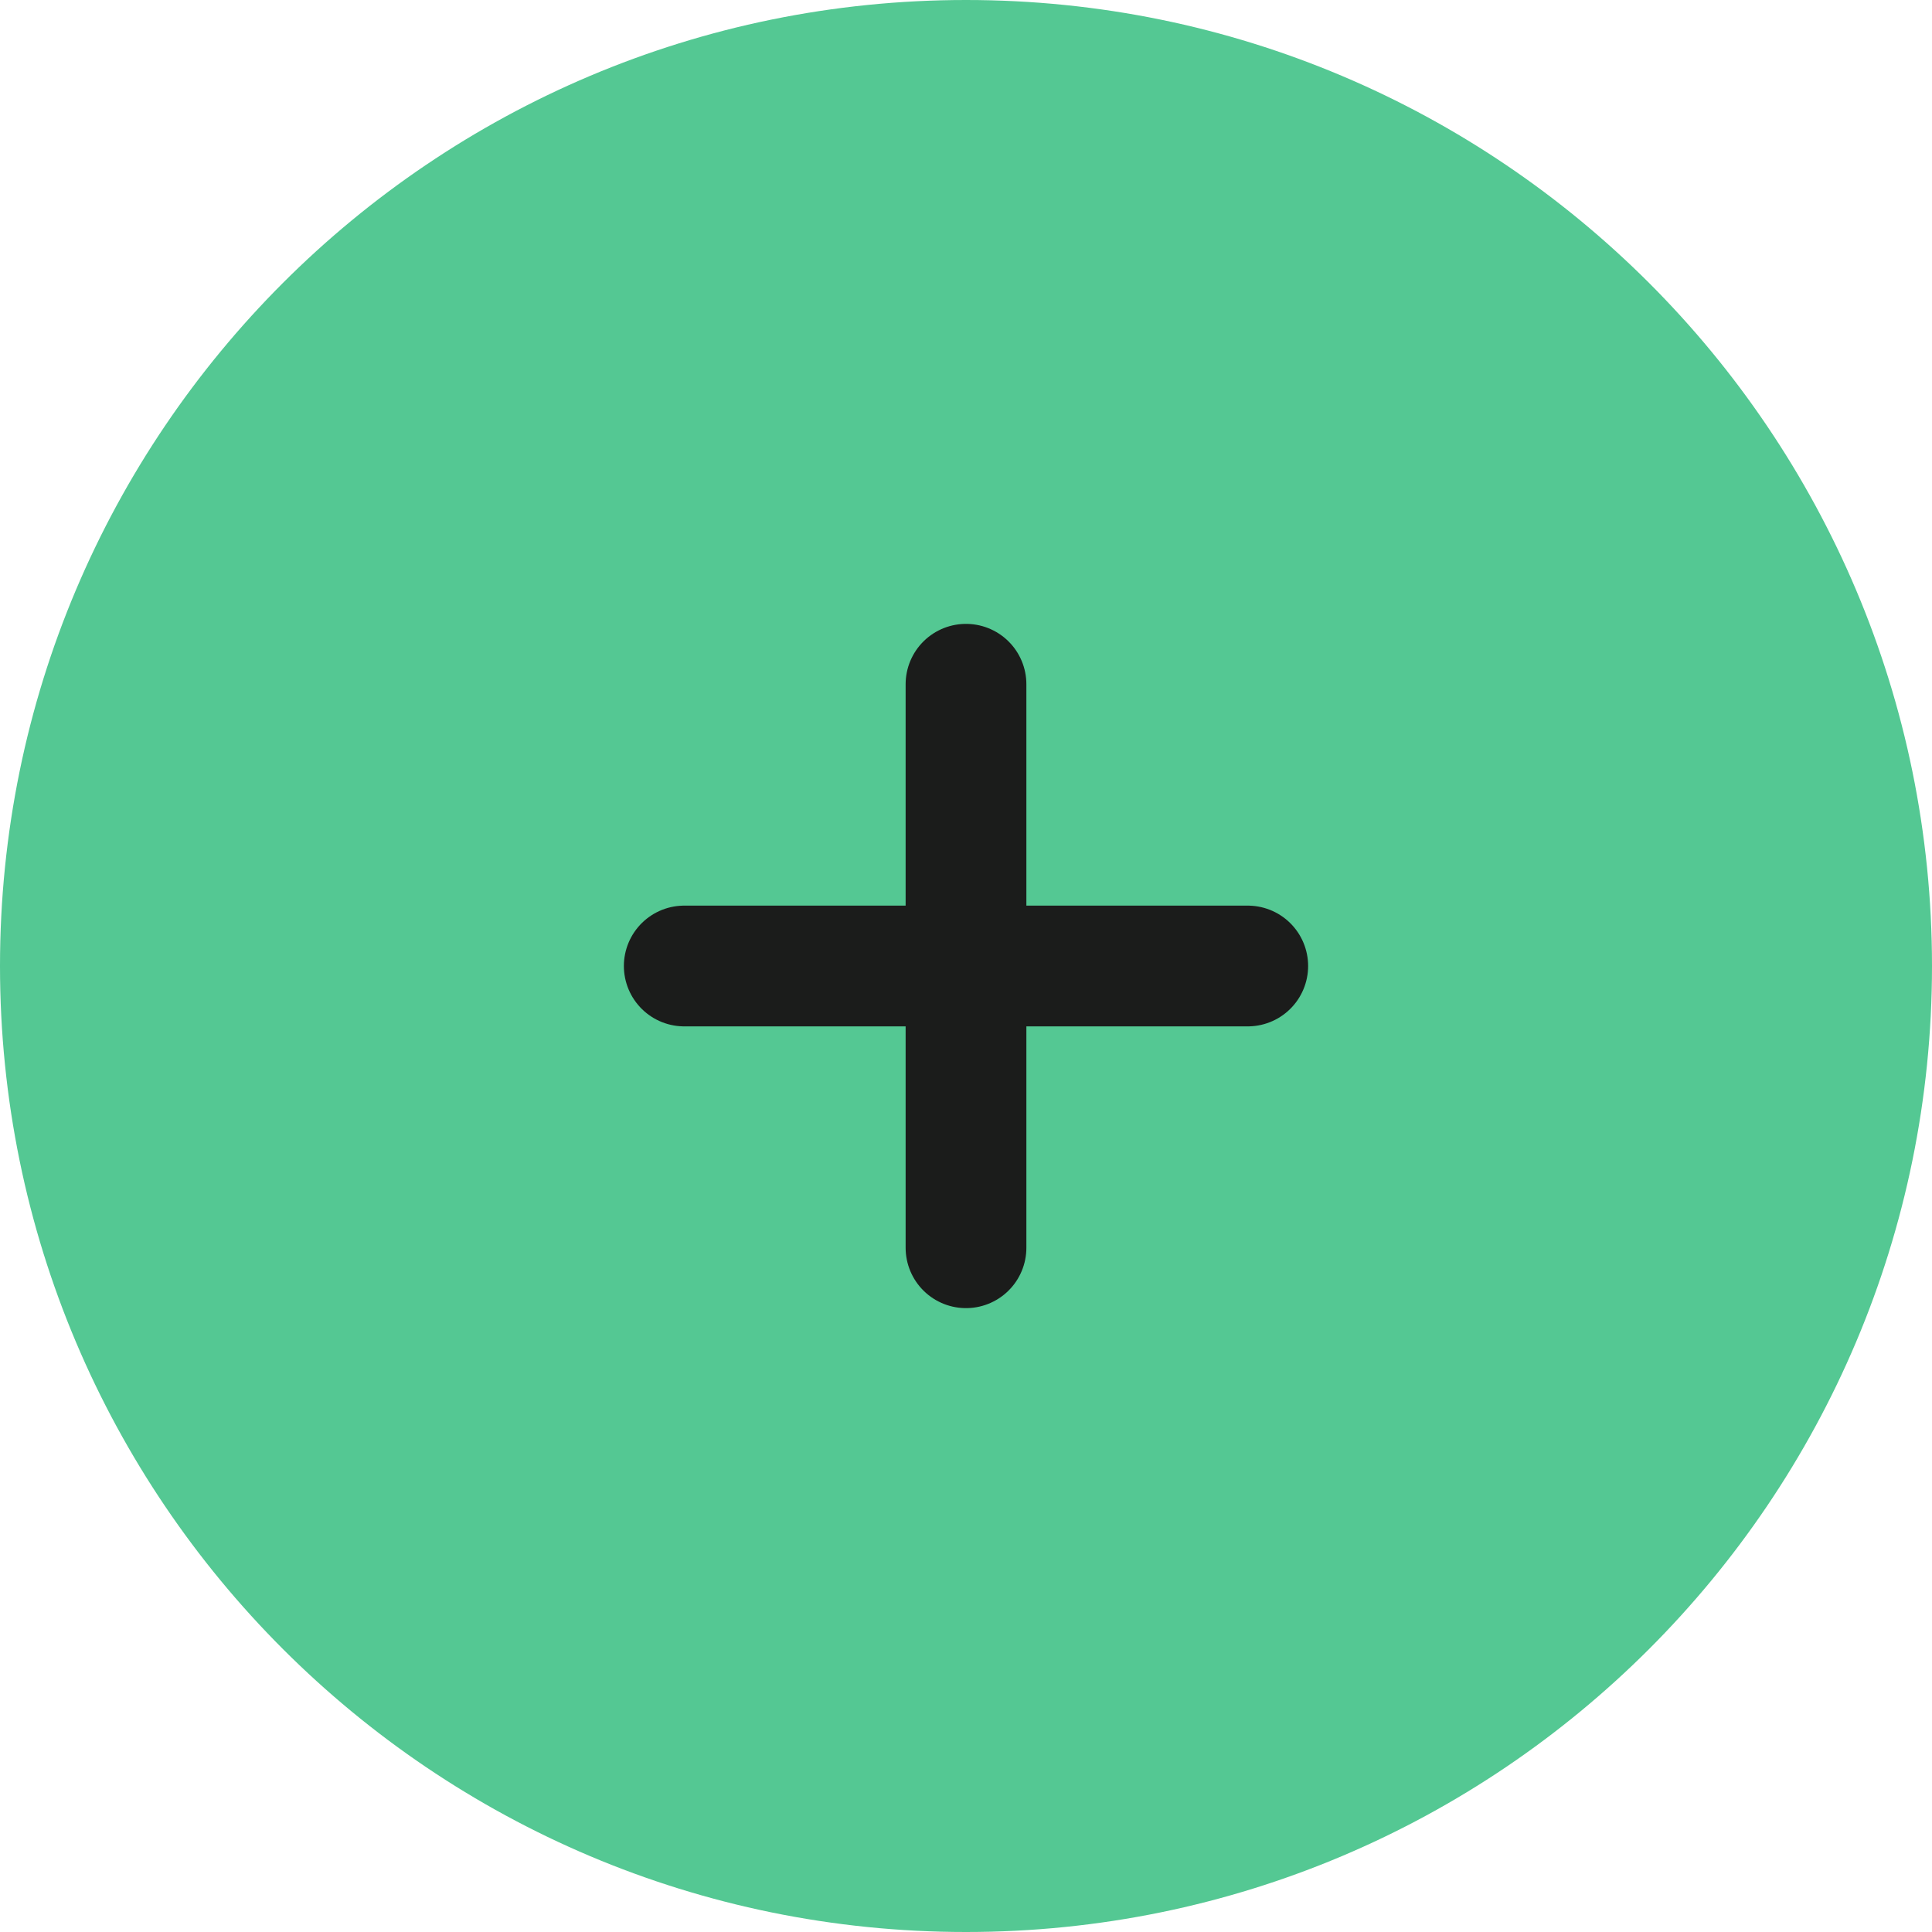
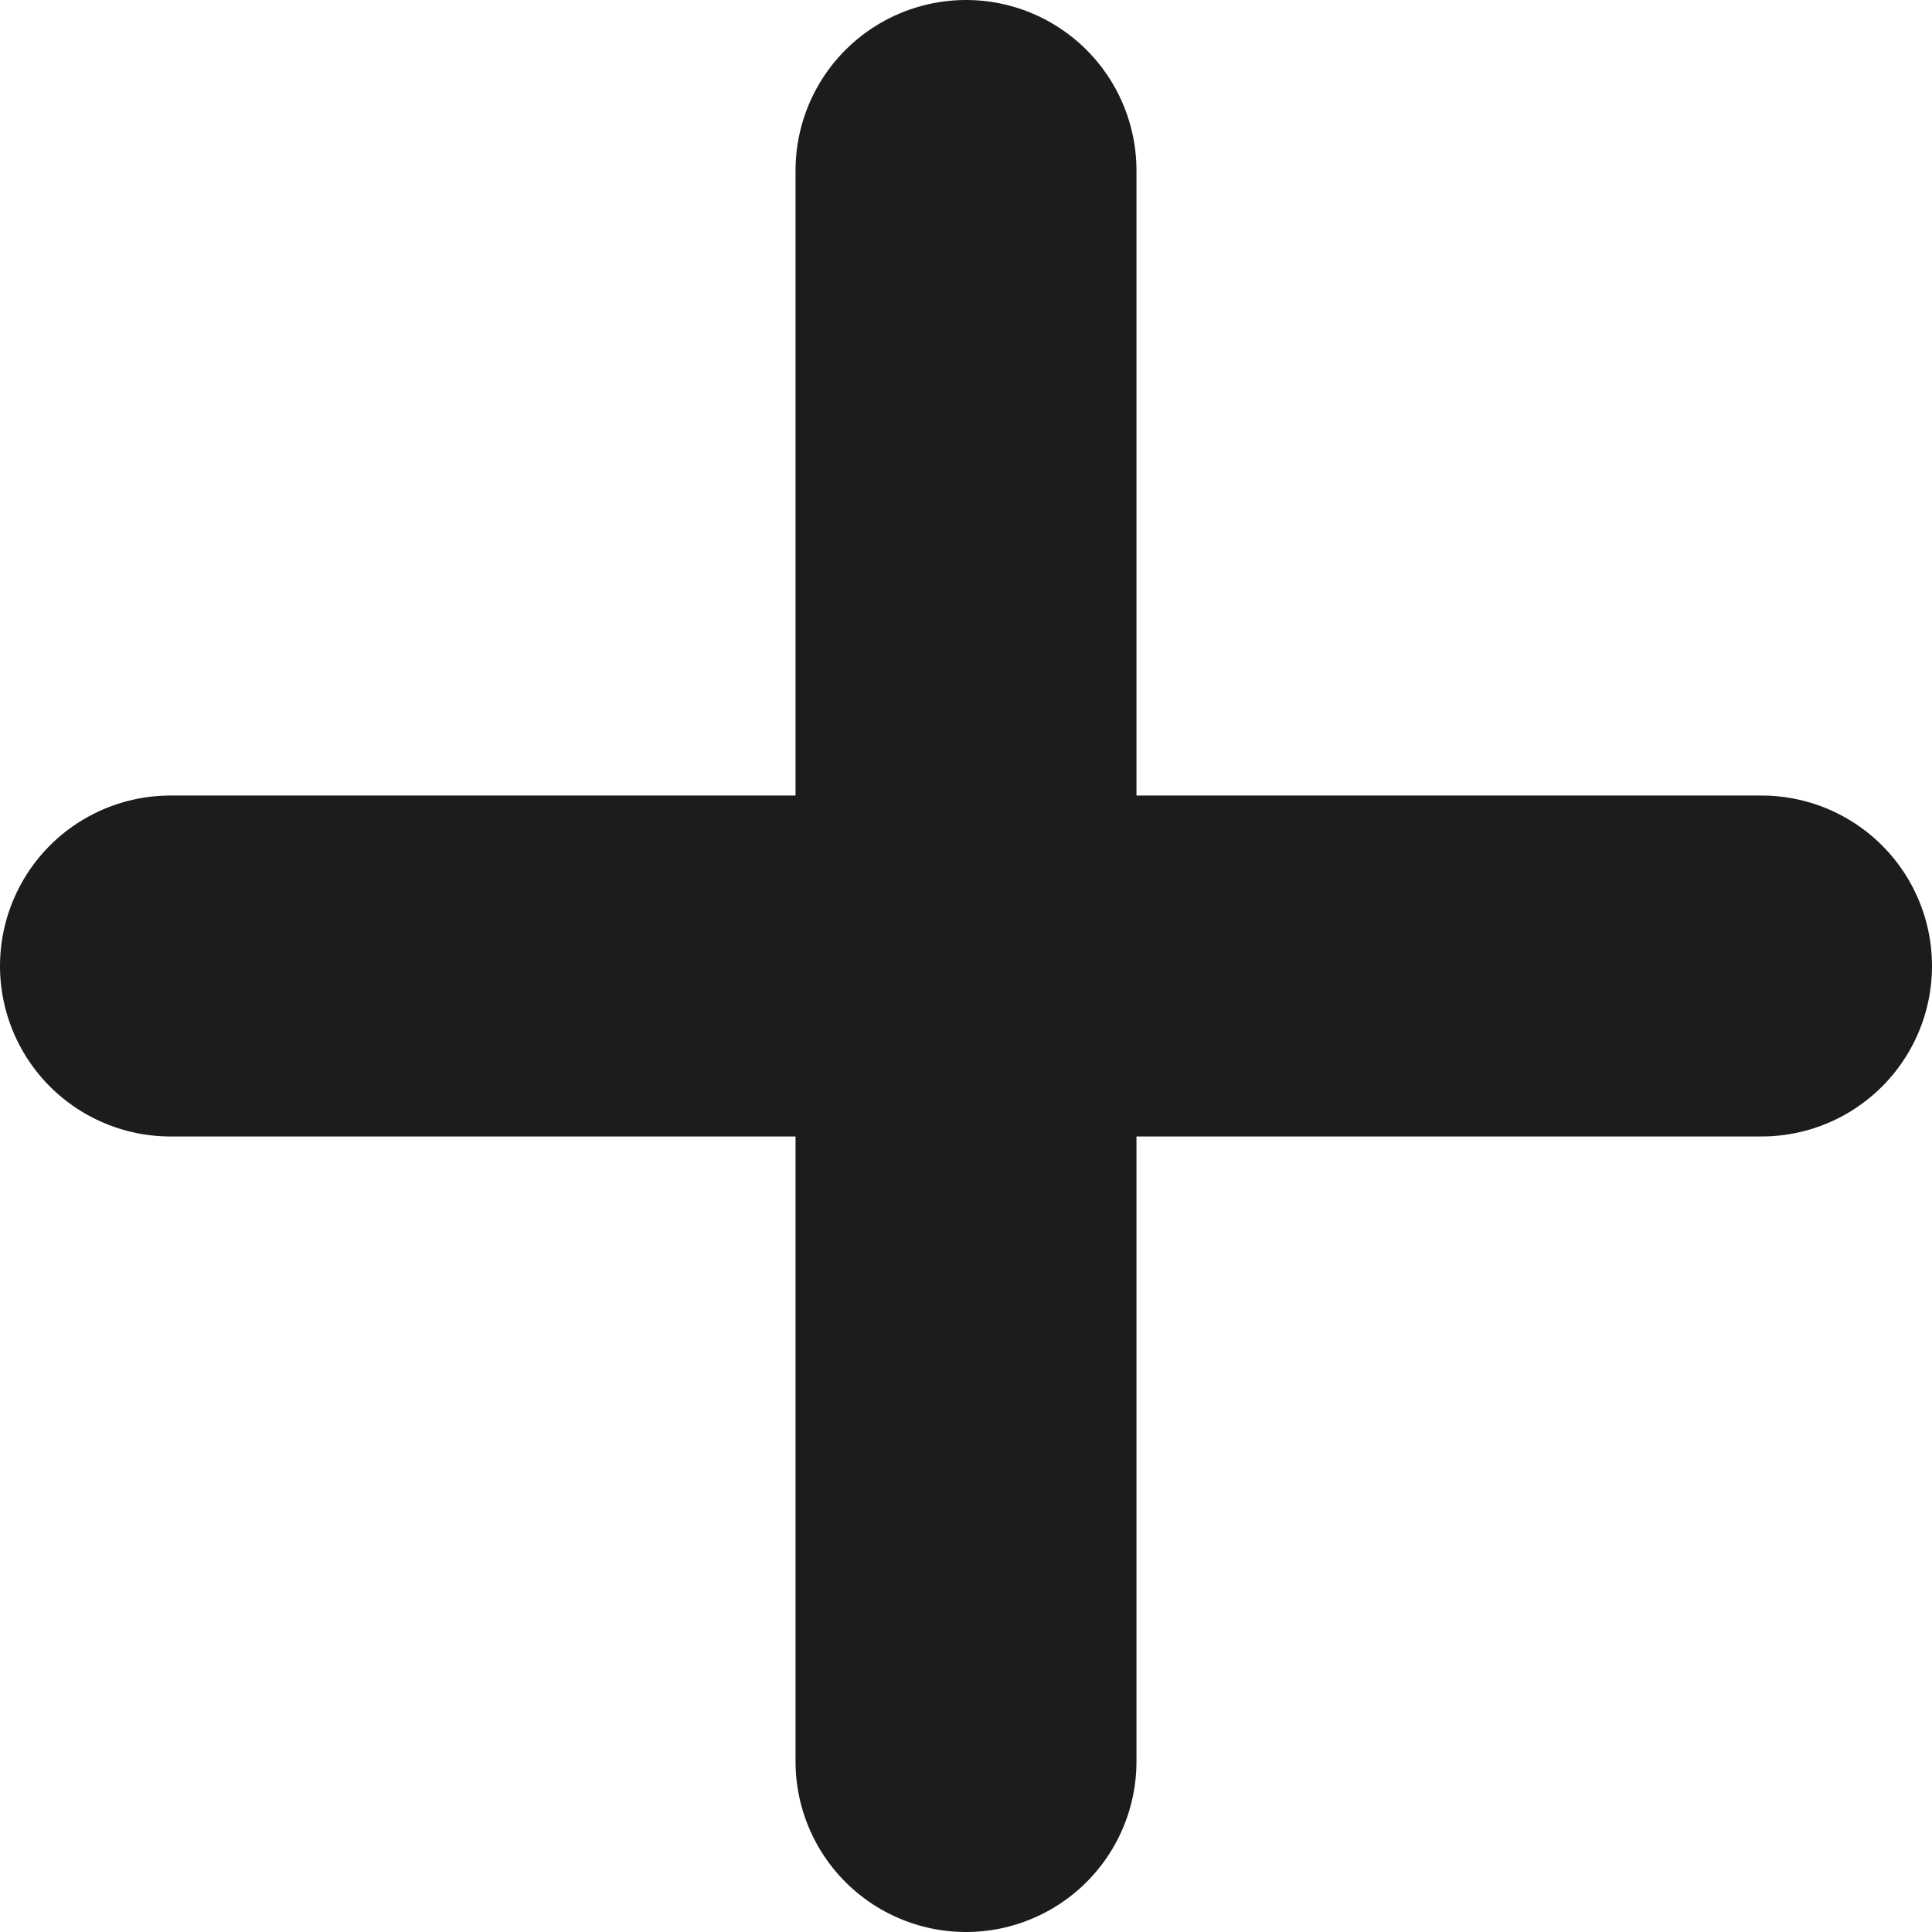
- <svg xmlns="http://www.w3.org/2000/svg" id="create" width="48" height="48" viewBox="0 0 48 48">
-   <rect id="circle" width="48" height="48" rx="24" fill="#54c893" />
-   <g id="plus" transform="translate(12 12)">
-     <line id="Linha_2" data-name="Linha 2" y2="14" transform="translate(12 5)" fill="none" stroke="#1b1c1b" stroke-linecap="round" stroke-linejoin="round" stroke-width="3" />
-     <line id="Linha_3" data-name="Linha 3" x2="14" transform="translate(5 12)" fill="none" stroke="#1b1c1b" stroke-linecap="round" stroke-linejoin="round" stroke-width="3" />
+ <svg xmlns="http://www.w3.org/2000/svg" width="17" height="17">
+   <g fill="none" stroke="#1b1c1b" stroke-linecap="round" stroke-linejoin="round" stroke-width="3">
+     <path data-name="Linha 2" d="M8.5 1.5v14" />
+     <path data-name="Linha 3" d="M1.5 8.5h14" />
  </g>
</svg>
